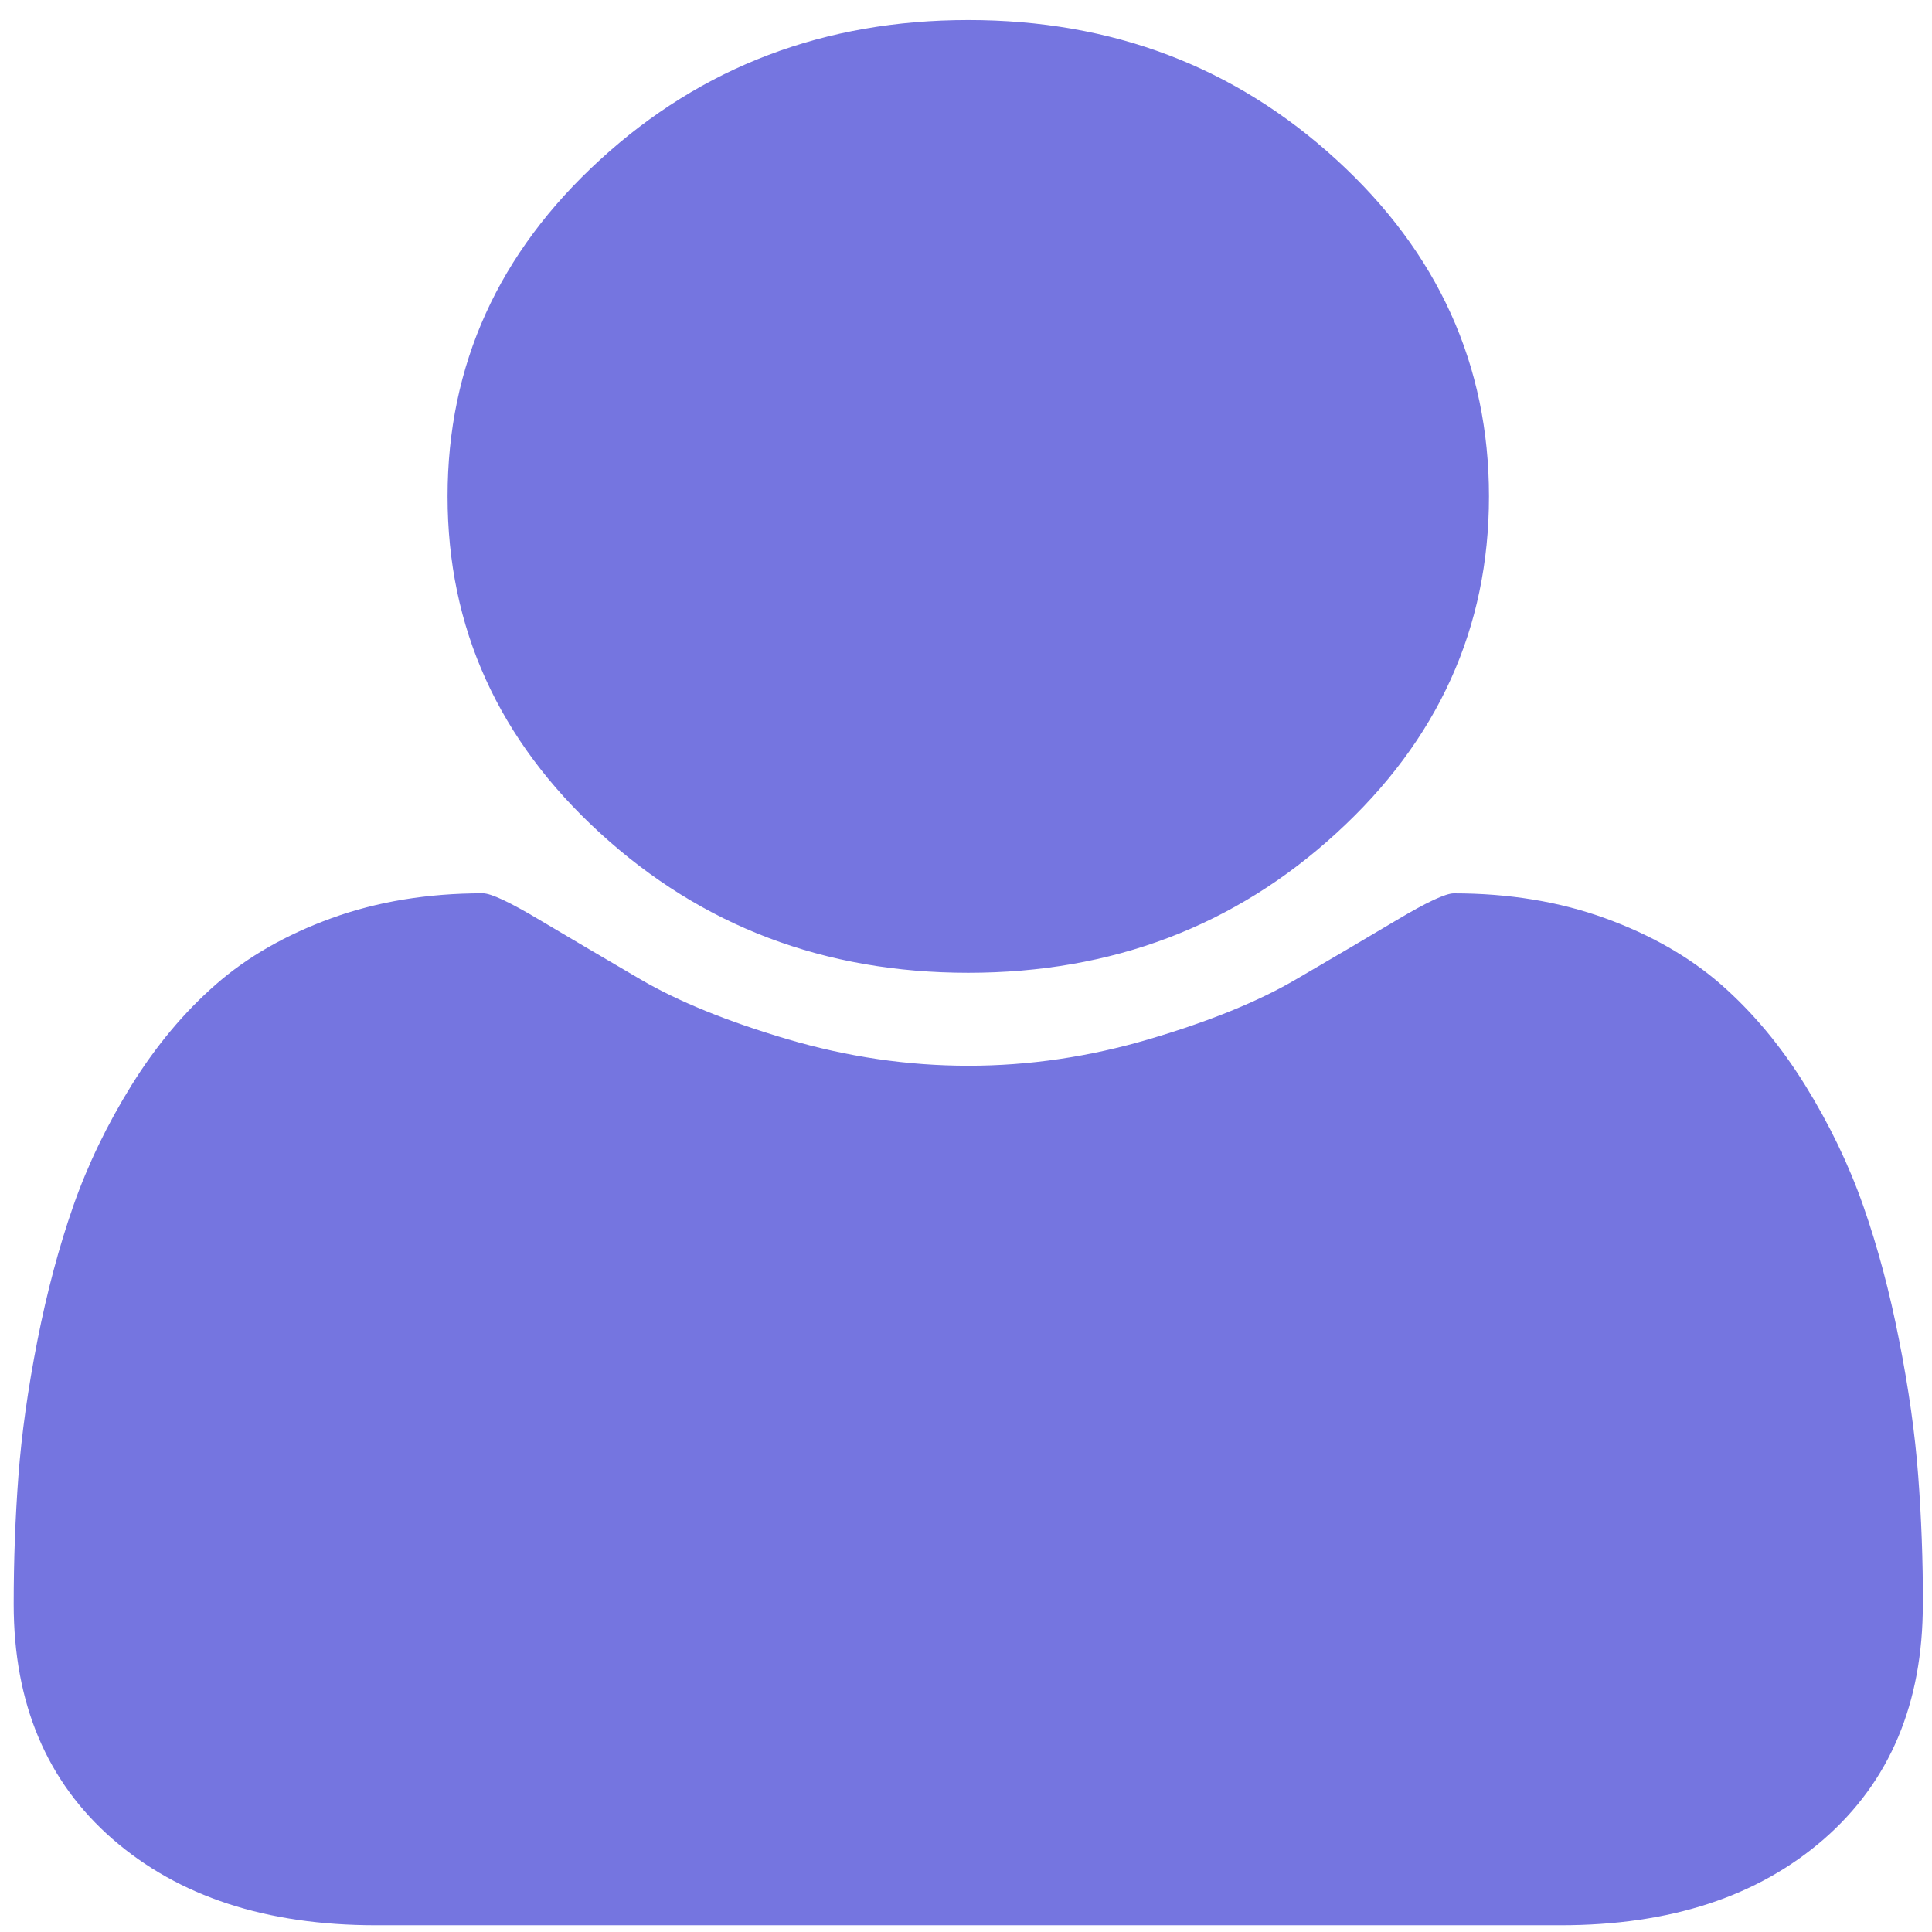
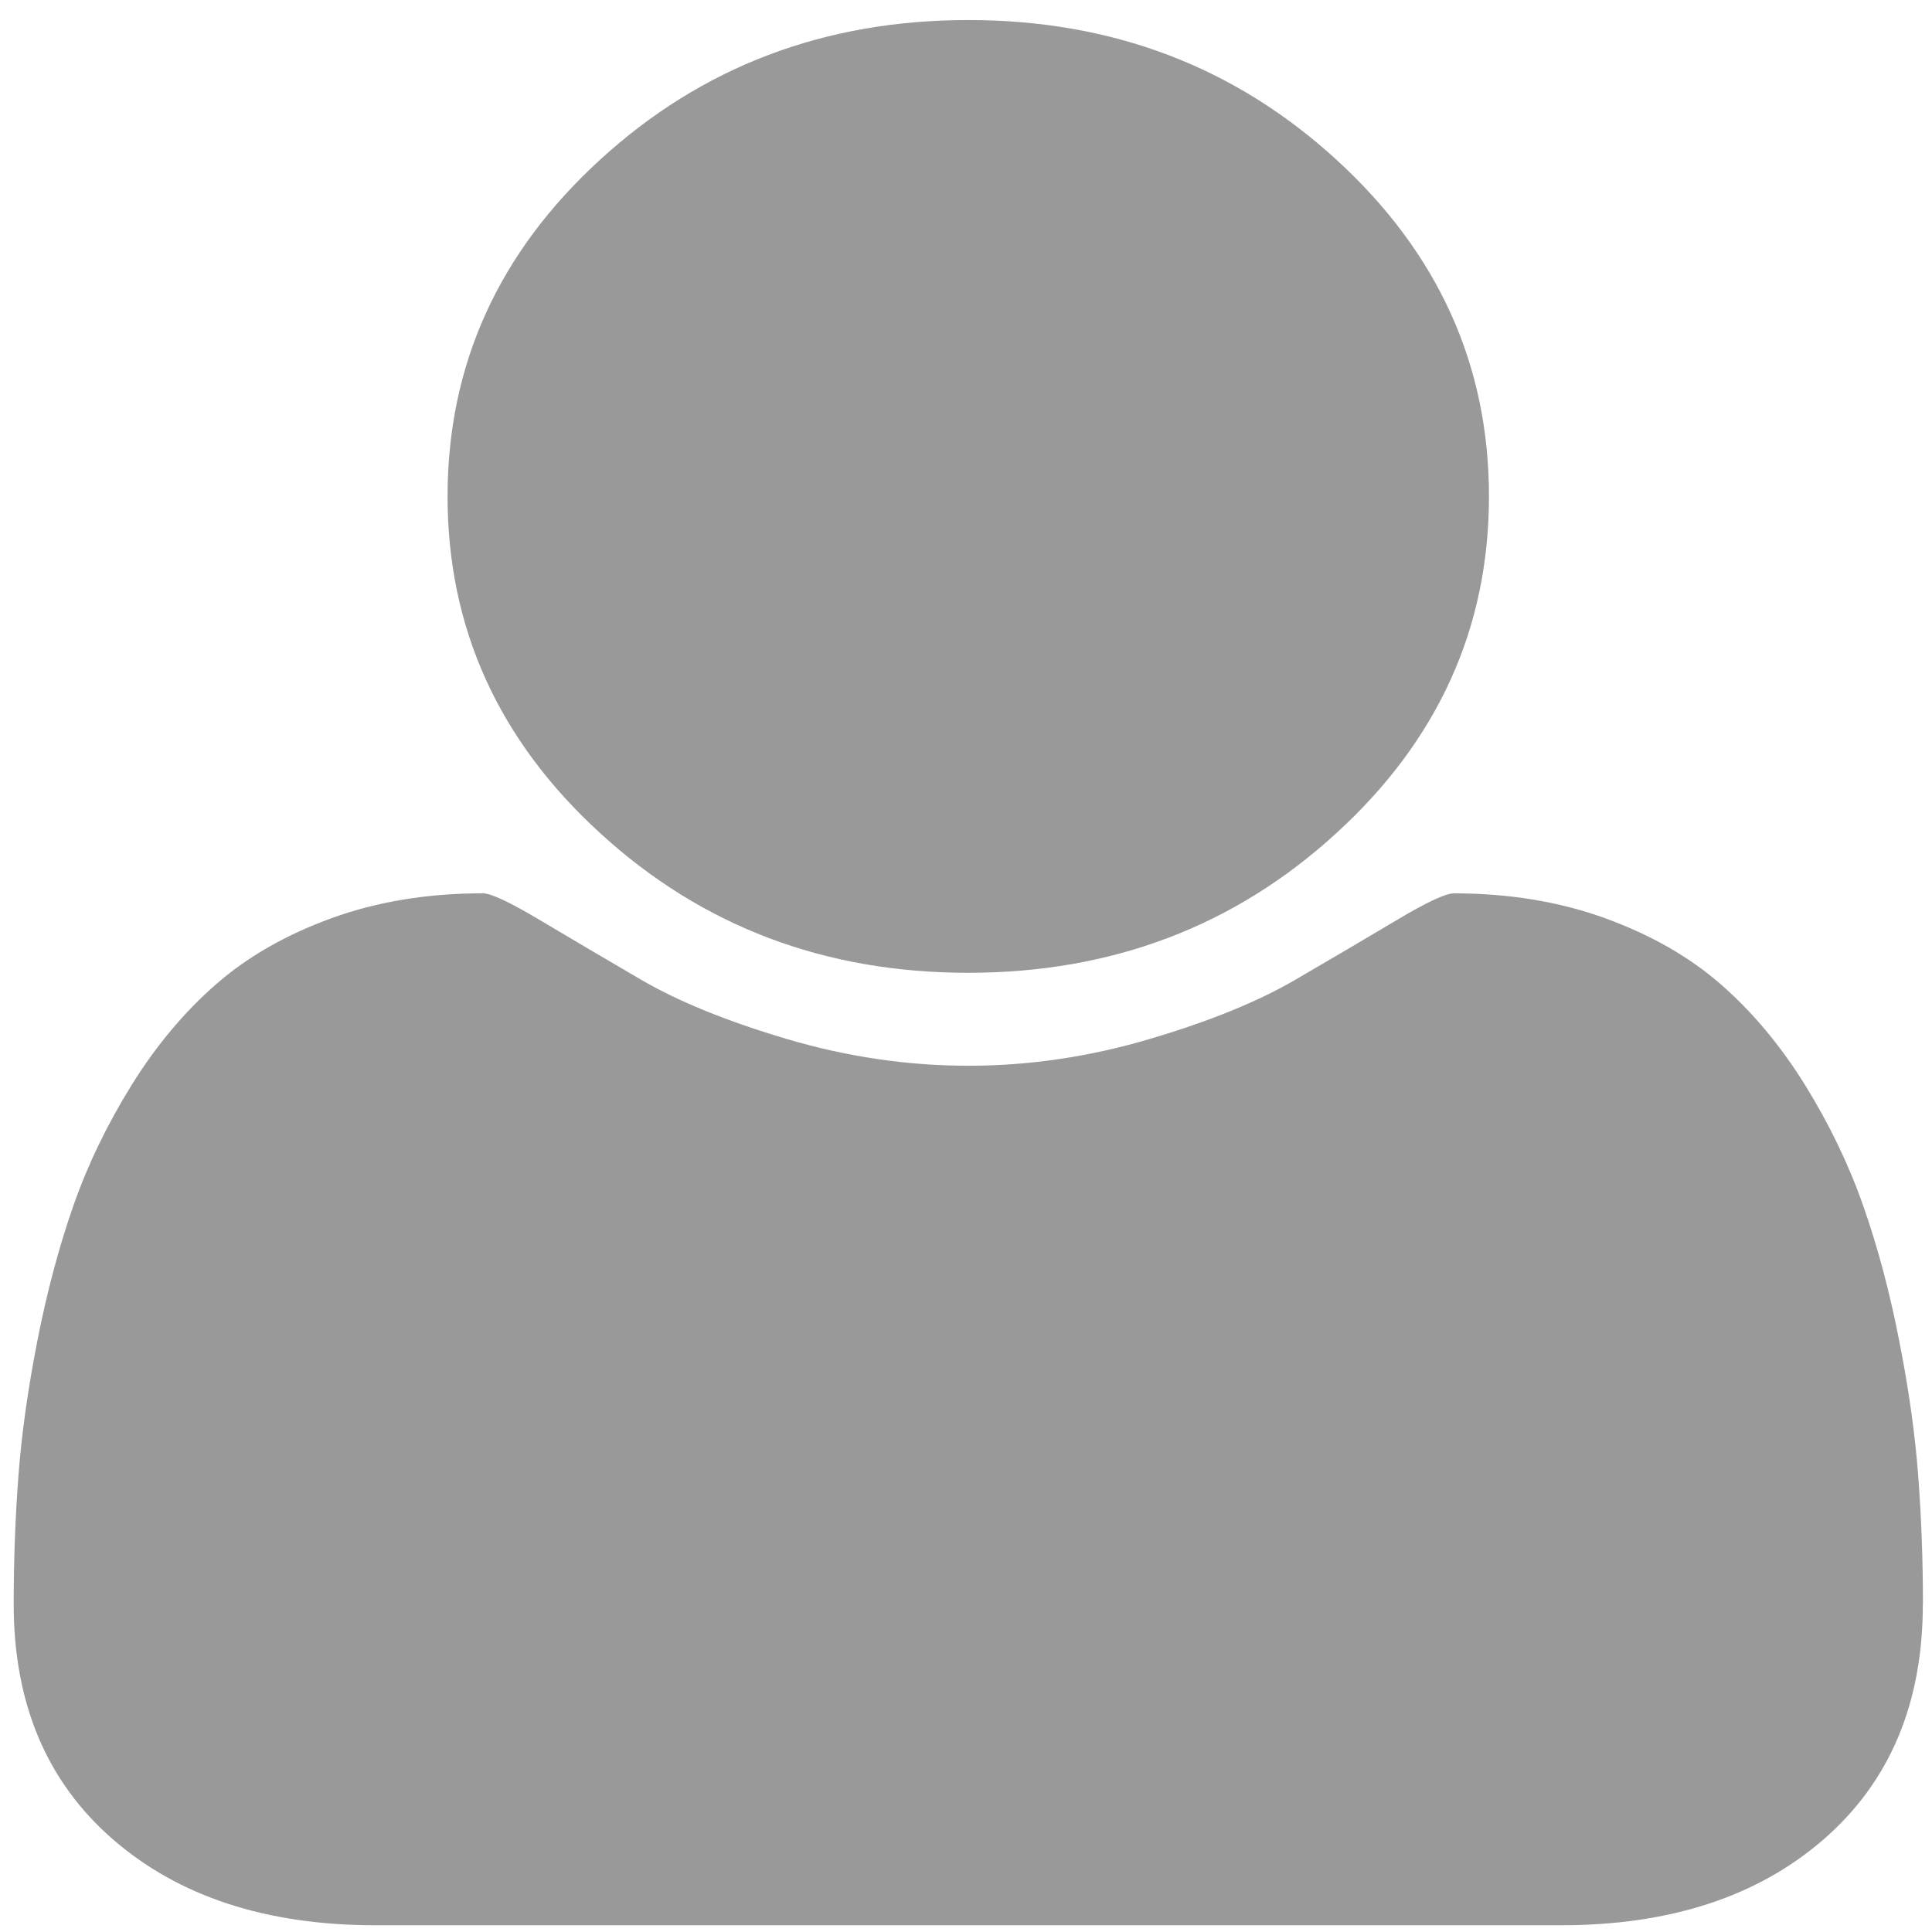
<svg xmlns="http://www.w3.org/2000/svg" width="35" height="35" viewBox="0 0 35 35">
-   <path d="M34.834 29.06q0 2.696-1.793 4.258-1.792 1.56-4.764 1.56H6.806q-2.972 0-4.765-1.56Q.248 31.756.248 29.06q0-1.19.086-2.326.086-1.135.344-2.45.258-1.314.65-2.438.394-1.123 1.057-2.19.664-1.068 1.523-1.82.86-.753 2.1-1.203 1.24-.45 2.74-.45.22 0 1.03.484.812.483 1.83 1.078 1.02.596 2.654 1.08 1.635.482 3.28.482 1.647 0 3.28-.483 1.634-.483 2.653-1.08 1.02-.594 1.83-1.077t1.032-.483q1.498 0 2.74.45 1.24.45 2.1 1.2.86.754 1.522 1.82.663 1.07 1.056 2.192.394 1.124.65 2.438.26 1.315.345 2.45.086 1.135.086 2.326zm-7.86-20.067q0 3.573-2.764 6.1-2.763 2.53-6.67 2.53-3.905 0-6.668-2.53-2.764-2.527-2.764-6.1 0-3.573 2.764-6.1 2.763-2.53 6.67-2.53 3.905 0 6.668 2.53 2.764 2.527 2.764 6.1z" fill="#7575E0" />
+   <path d="M34.834 29.06q0 2.696-1.793 4.258-1.792 1.56-4.764 1.56H6.806q-2.972 0-4.765-1.56Q.248 31.756.248 29.06q0-1.19.086-2.326.086-1.135.344-2.45.258-1.314.65-2.438.394-1.123 1.057-2.19.664-1.068 1.523-1.82.86-.753 2.1-1.203 1.24-.45 2.74-.45.22 0 1.03.484.812.483 1.83 1.078 1.02.596 2.654 1.08 1.635.482 3.28.482 1.647 0 3.28-.483 1.634-.483 2.653-1.08 1.02-.594 1.83-1.077t1.032-.483q1.498 0 2.74.45 1.24.45 2.1 1.2.86.754 1.522 1.82.663 1.07 1.056 2.192.394 1.124.65 2.438.26 1.315.345 2.45.086 1.135.086 2.326zm-7.86-20.067q0 3.573-2.764 6.1-2.763 2.53-6.67 2.53-3.905 0-6.668-2.53-2.764-2.527-2.764-6.1 0-3.573 2.764-6.1 2.763-2.53 6.67-2.53 3.905 0 6.668 2.53 2.764 2.527 2.764 6.1z" fill="#999" />
</svg>
